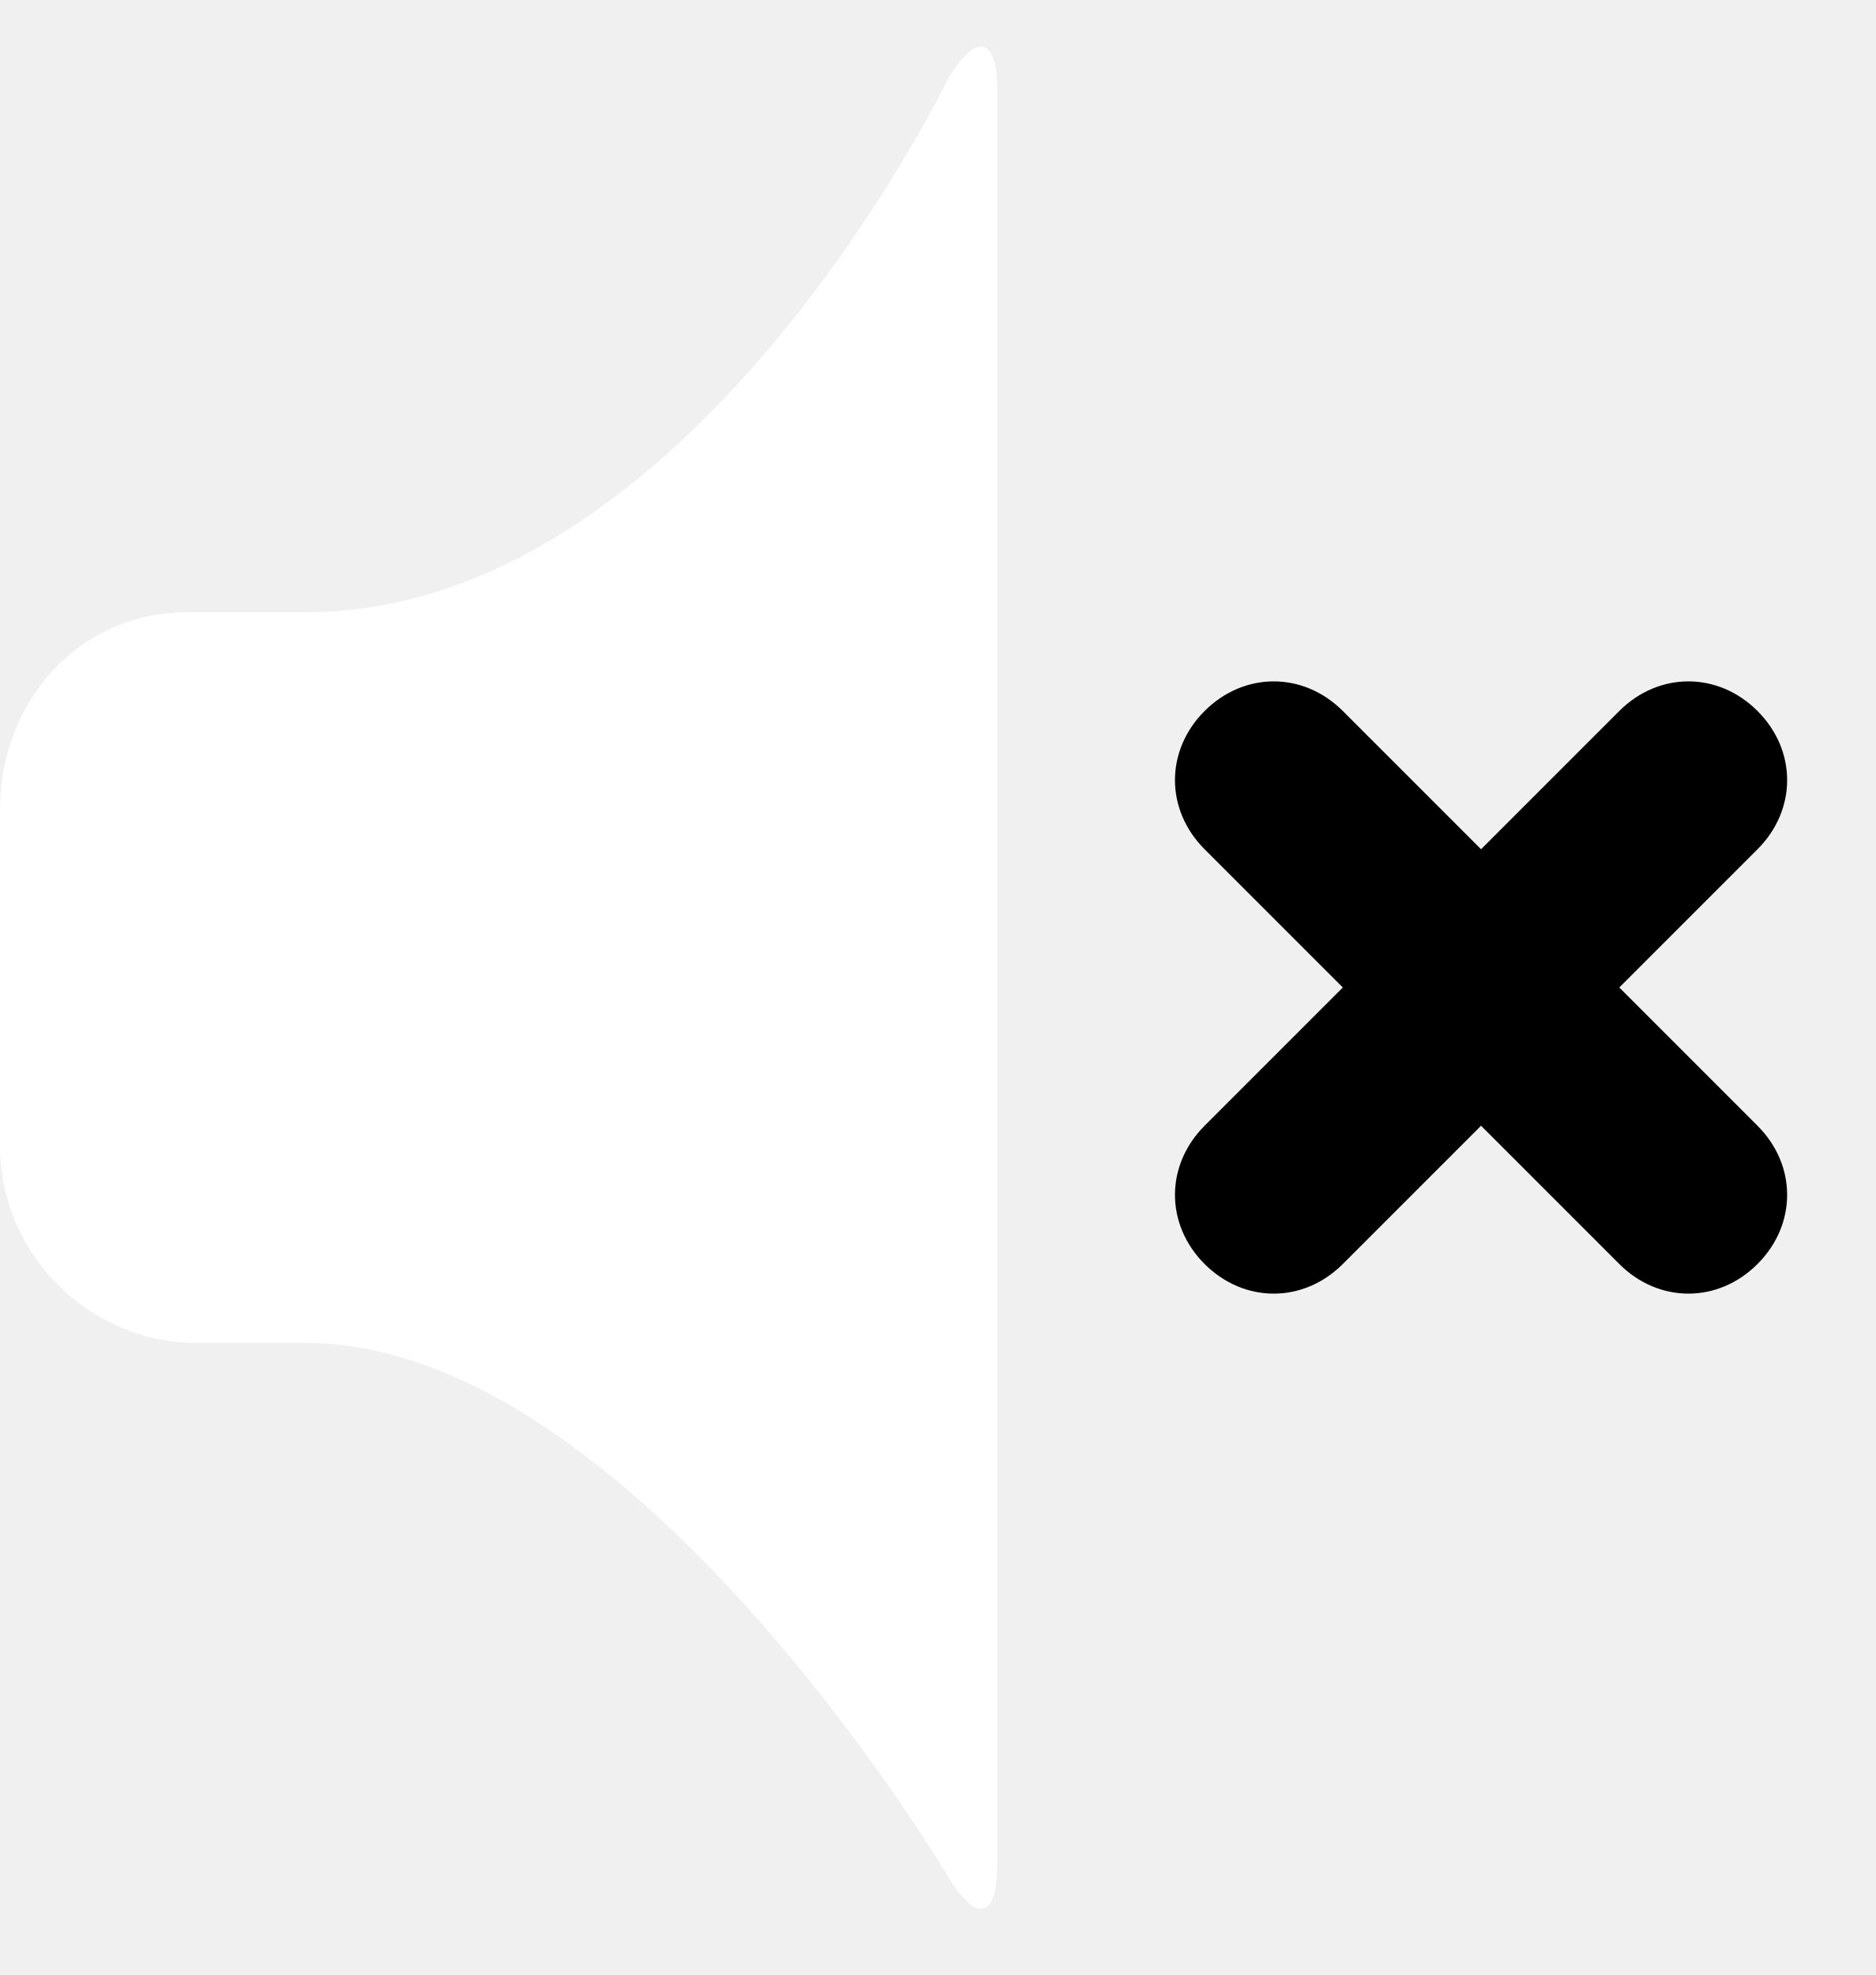
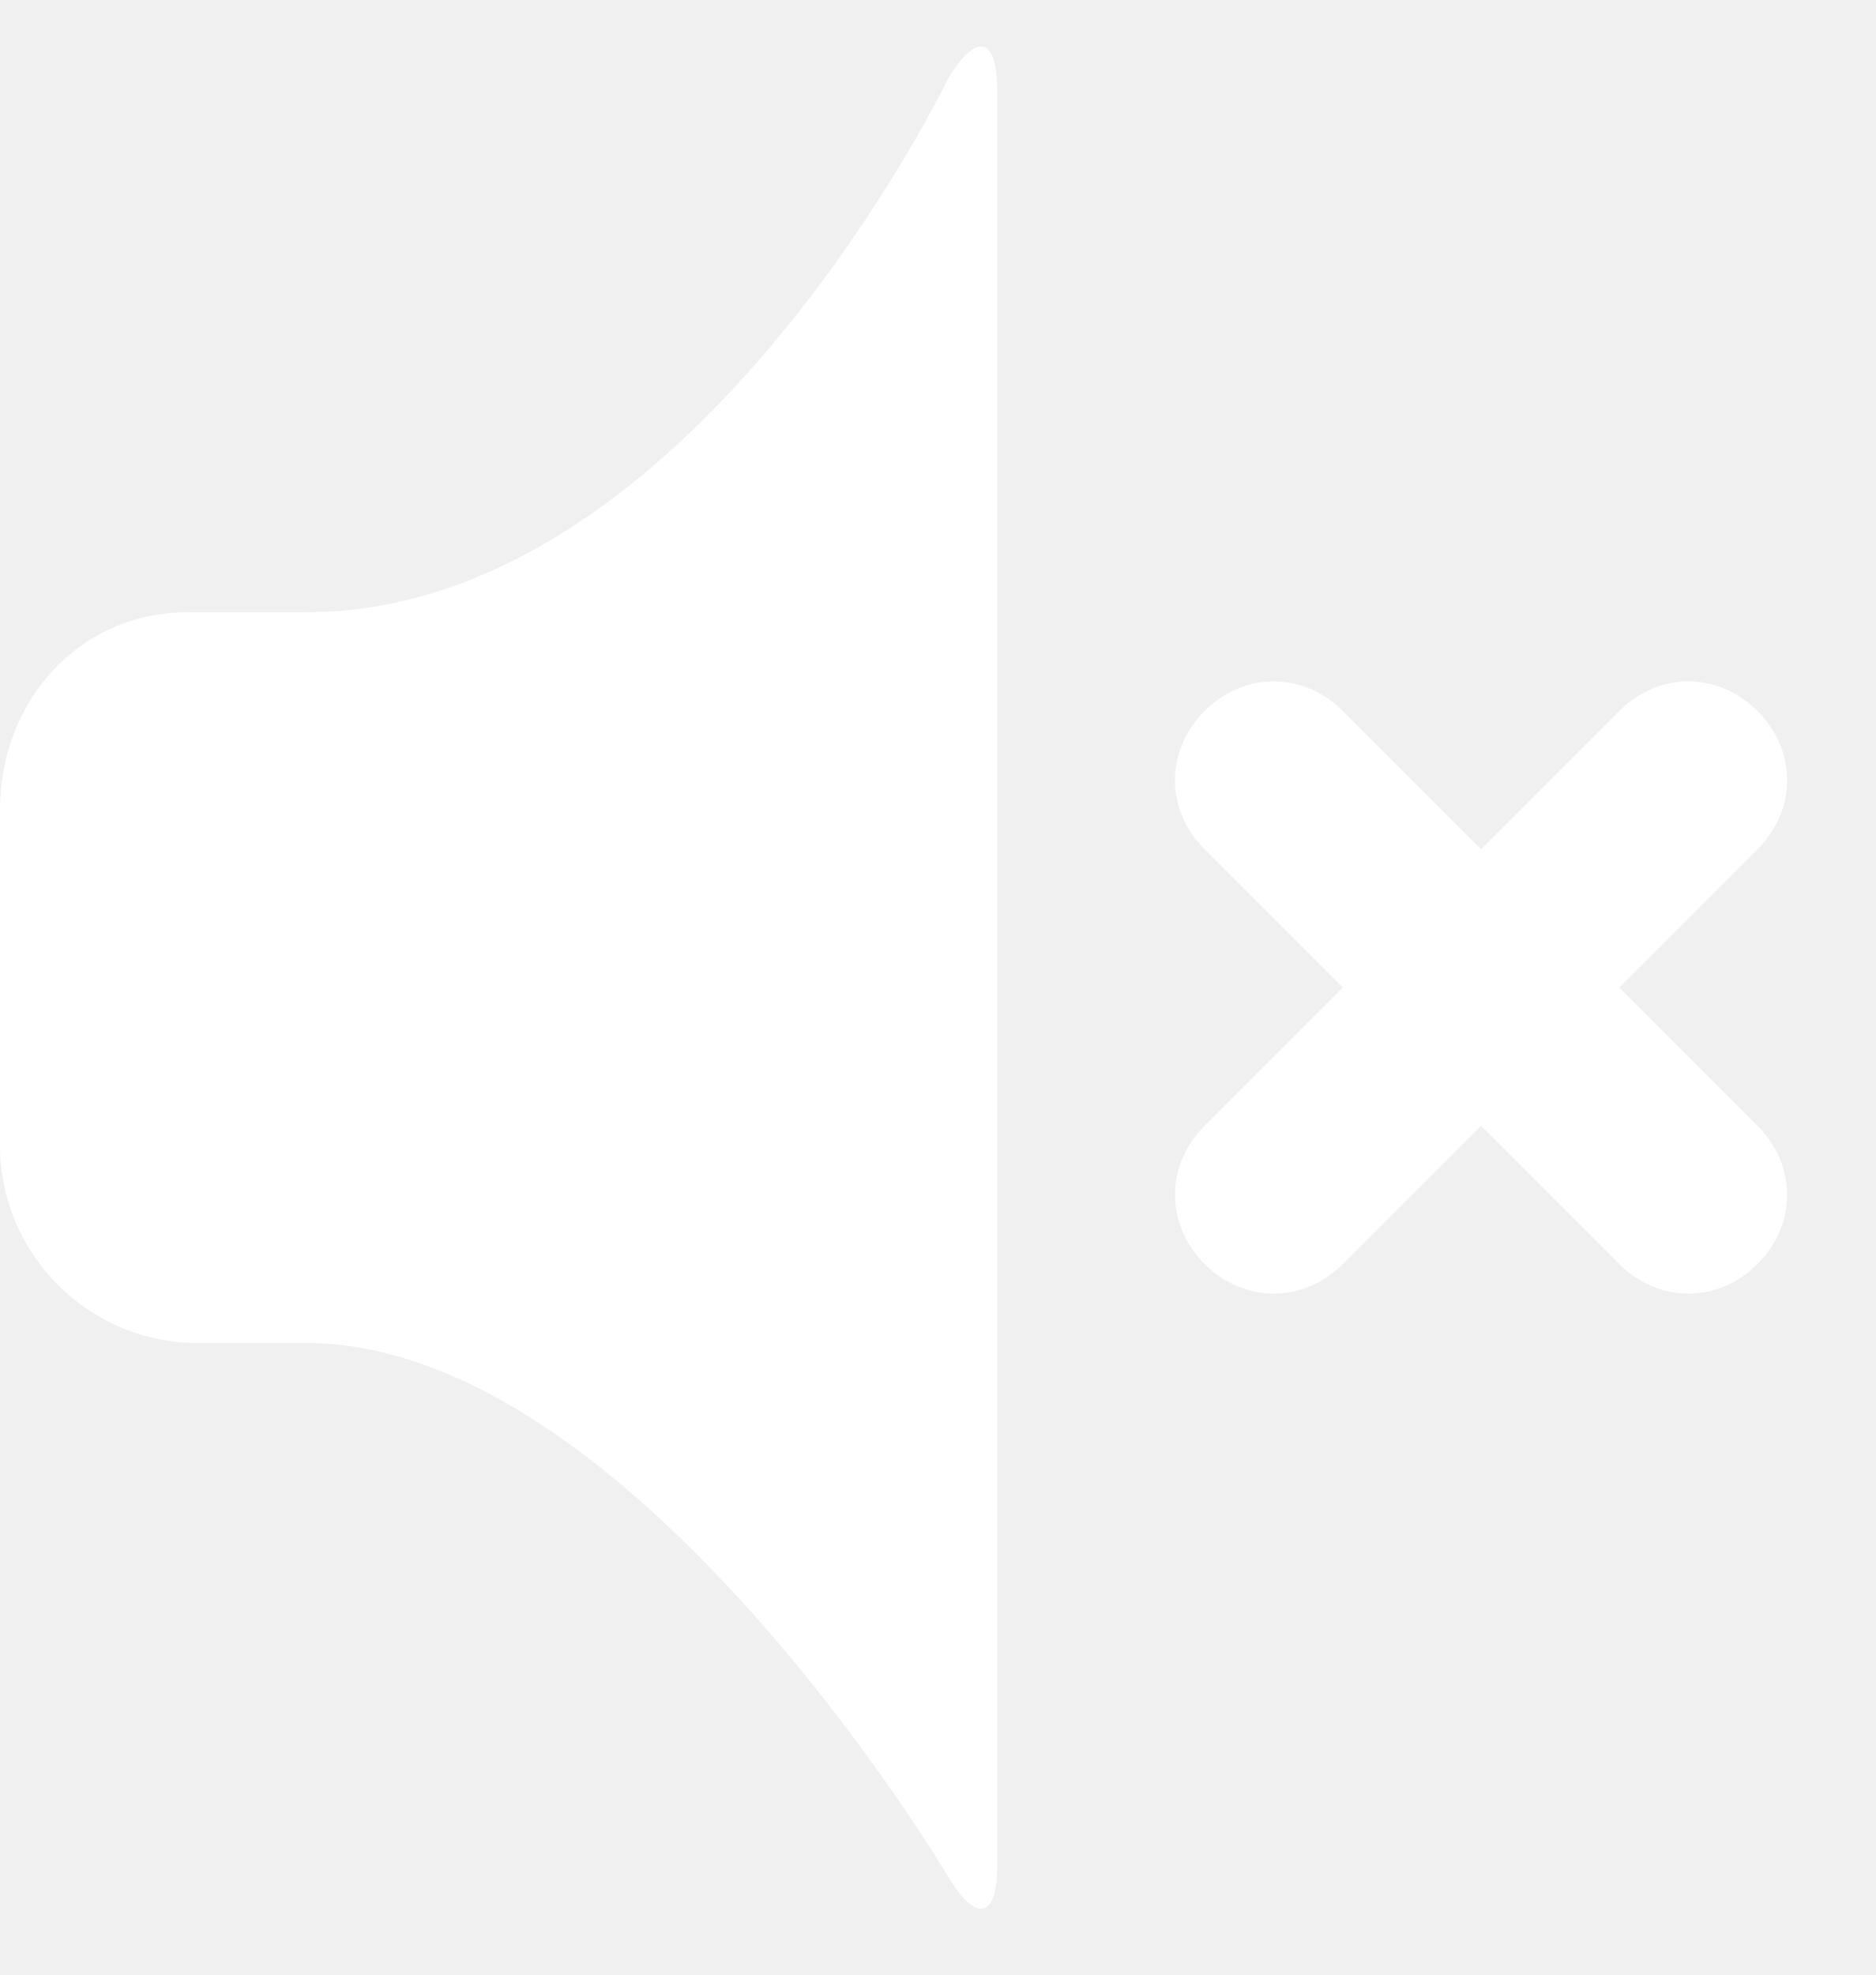
<svg xmlns="http://www.w3.org/2000/svg" viewBox="-411 288.3 19 20">
-   <style>.st0{fill:#fff}</style>
+   <style>.st0,.st1{fill:#fff}</style>
  <path class="st0" d="M-411 296.5c0-1.1.8-2 1.9-2h1.2c3.9 0 6.5-5.4 6.5-5.4.3-.5.5-.4.5.1v18c0 .5-.2.6-.5.1 0 0-3.2-5.4-6.5-5.4h-1.1c-1.1 0-2-.9-2-2v-3.4z" />
  <path class="st1" d="M-397.4 298.3l-1.4 1.4c-.4.4-.4 1 0 1.4.4.4 1 .4 1.4 0l1.4-1.4 1.4 1.4c.4.4 1 .4 1.4 0 .4-.4.4-1 0-1.4l-1.4-1.4 1.4-1.4c.4-.4.4-1 0-1.4-.4-.4-1-.4-1.4 0l-1.4 1.4-1.4-1.4c-.4-.4-1-.4-1.4 0-.4.4-.4 1 0 1.4l1.4 1.4z" />
</svg>
